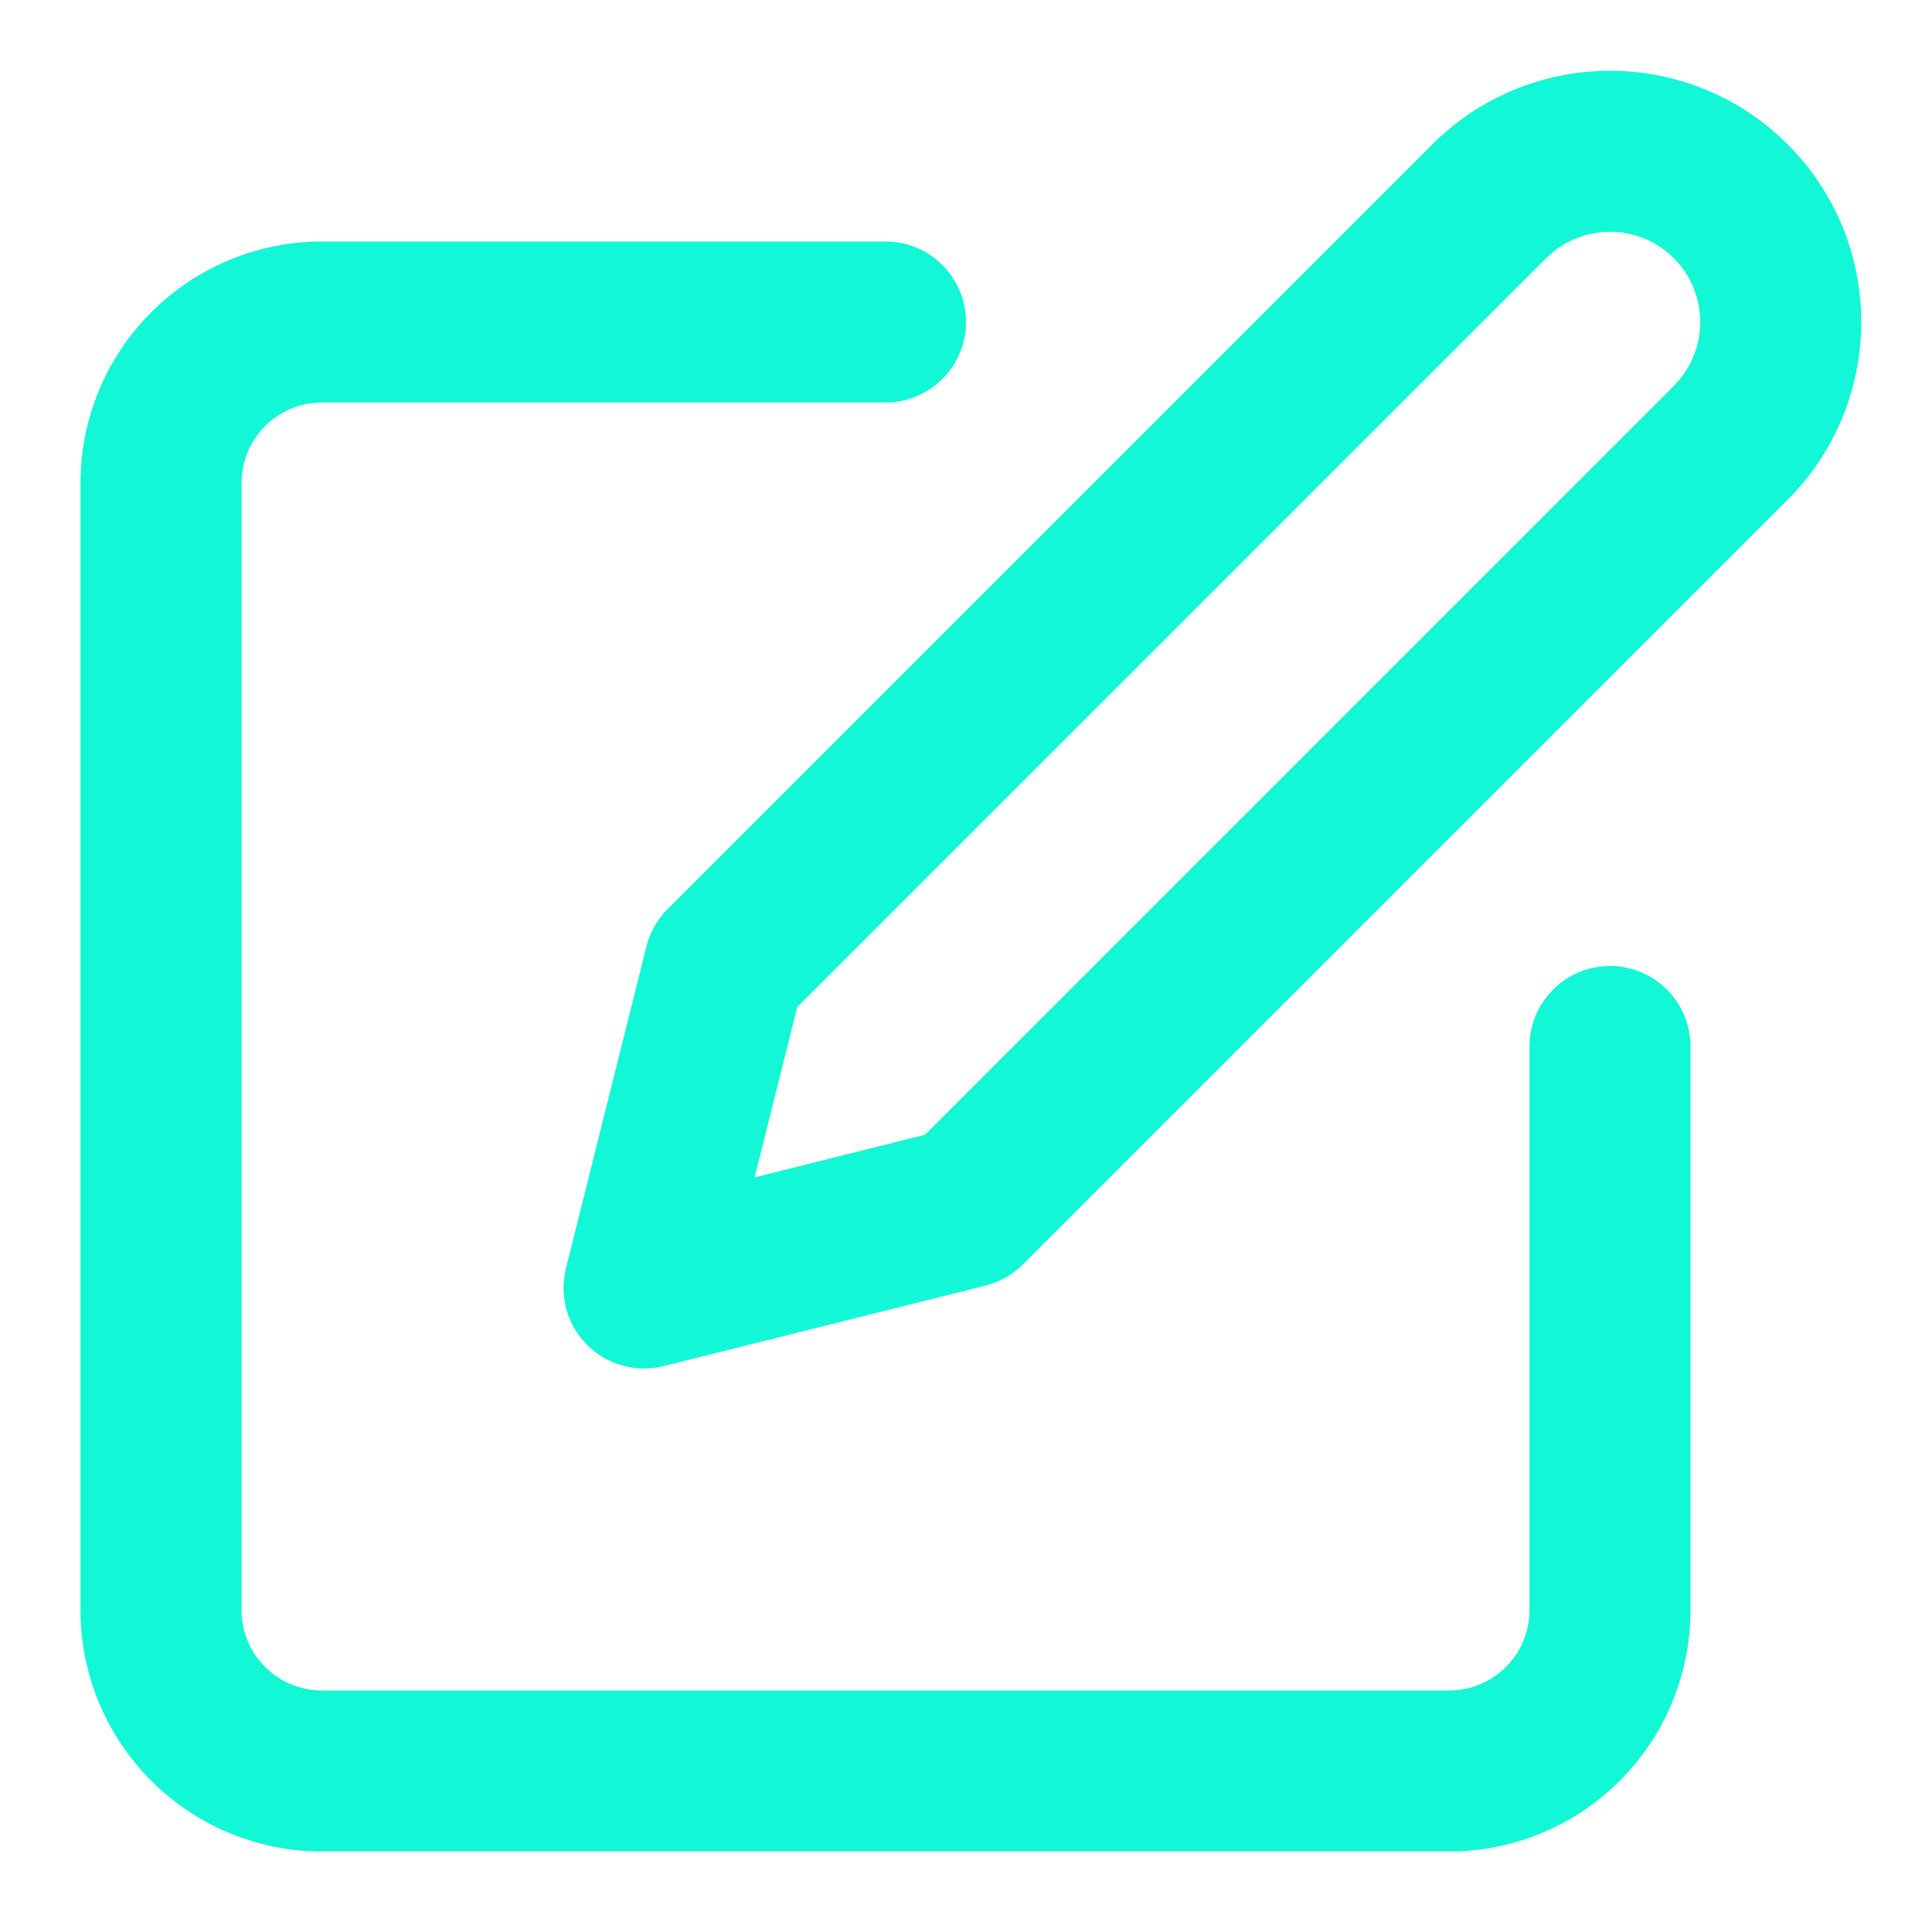
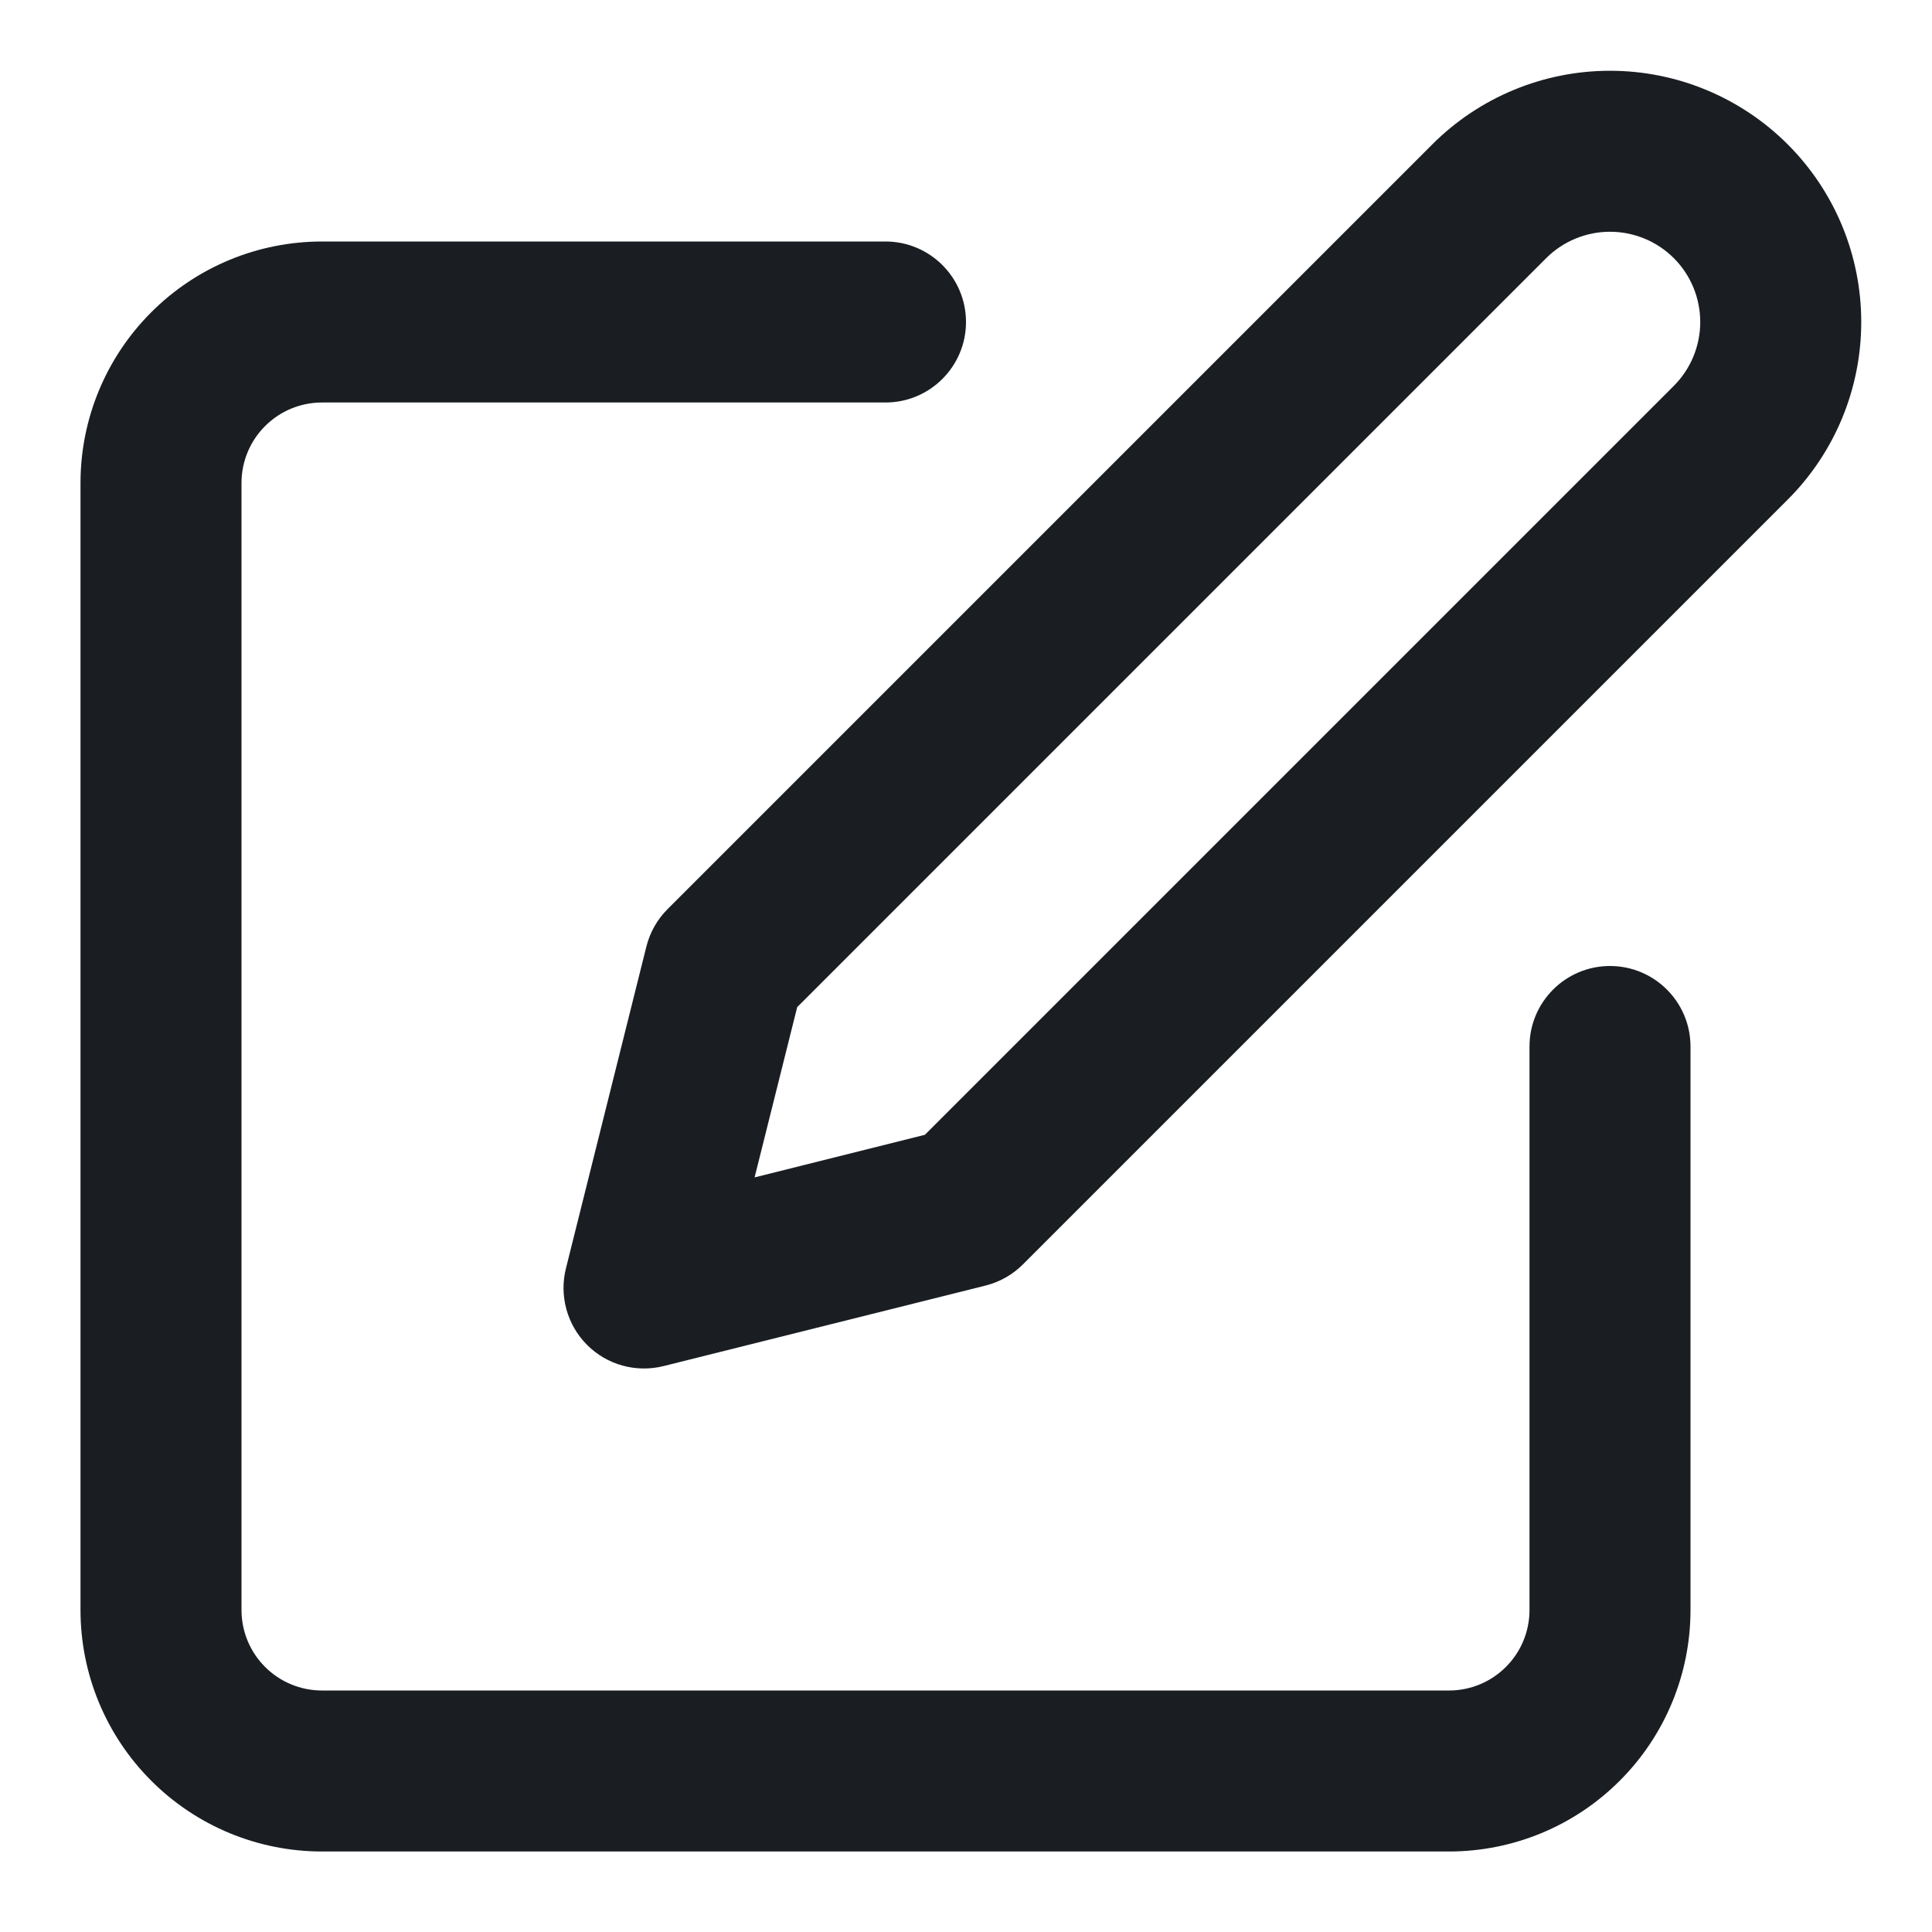
<svg xmlns="http://www.w3.org/2000/svg" width="24" height="24" viewBox="0 0 24 24" fill="none">
  <g id="icon-edit">
    <g id="Shape">
-       <path fill-rule="evenodd" clip-rule="evenodd" d="M20 0.879C19.172 0.879 18.378 1.208 17.793 1.793L8.293 11.293C8.165 11.421 8.074 11.582 8.03 11.757L7.03 15.757C6.945 16.098 7.045 16.459 7.293 16.707C7.541 16.956 7.902 17.055 8.243 16.97L12.242 15.97C12.418 15.926 12.579 15.835 12.707 15.707L22.207 6.207C22.793 5.622 23.121 4.828 23.121 4C23.121 3.172 22.793 2.378 22.207 1.793C21.622 1.208 20.828 0.879 20 0.879ZM19.207 3.207C19.417 2.997 19.703 2.879 20 2.879C20.297 2.879 20.583 2.997 20.793 3.207C21.003 3.417 21.121 3.703 21.121 4C21.121 4.297 21.003 4.583 20.793 4.793L11.489 14.097L9.374 14.626L9.903 12.511L19.207 3.207Z" fill="#12F7D6" />
-       <path d="M4 3C3.204 3 2.441 3.316 1.879 3.879C1.316 4.441 1 5.204 1 6V20C1 20.796 1.316 21.559 1.879 22.121C2.441 22.684 3.204 23 4 23H18C18.796 23 19.559 22.684 20.121 22.121C20.684 21.559 21 20.796 21 20V13C21 12.448 20.552 12 20 12C19.448 12 19 12.448 19 13V20C19 20.265 18.895 20.52 18.707 20.707C18.52 20.895 18.265 21 18 21H4C3.735 21 3.48 20.895 3.293 20.707C3.105 20.52 3 20.265 3 20V6C3 5.735 3.105 5.48 3.293 5.293C3.48 5.105 3.735 5 4 5H11C11.552 5 12 4.552 12 4C12 3.448 11.552 3 11 3H4Z" fill="#12F7D6" />
+       <path fill-rule="evenodd" clip-rule="evenodd" d="M20 0.879C19.172 0.879 18.378 1.208 17.793 1.793L8.293 11.293C8.165 11.421 8.074 11.582 8.03 11.757L7.03 15.757C6.945 16.098 7.045 16.459 7.293 16.707C7.541 16.956 7.902 17.055 8.243 16.97L12.242 15.97C12.418 15.926 12.579 15.835 12.707 15.707L22.207 6.207C22.793 5.622 23.121 4.828 23.121 4C23.121 3.172 22.793 2.378 22.207 1.793C21.622 1.208 20.828 0.879 20 0.879ZM19.207 3.207C19.417 2.997 19.703 2.879 20 2.879C20.297 2.879 20.583 2.997 20.793 3.207C21.003 3.417 21.121 3.703 21.121 4C21.121 4.297 21.003 4.583 20.793 4.793L11.489 14.097L9.374 14.626L9.903 12.511L19.207 3.207Z" fill="#1A1E23" />
+       <path d="M4 3C3.204 3 2.441 3.316 1.879 3.879C1.316 4.441 1 5.204 1 6V20C1 20.796 1.316 21.559 1.879 22.121C2.441 22.684 3.204 23 4 23H18C18.796 23 19.559 22.684 20.121 22.121C20.684 21.559 21 20.796 21 20V13C21 12.448 20.552 12 20 12C19.448 12 19 12.448 19 13V20C19 20.265 18.895 20.52 18.707 20.707C18.52 20.895 18.265 21 18 21H4C3.735 21 3.48 20.895 3.293 20.707C3.105 20.52 3 20.265 3 20V6C3 5.735 3.105 5.48 3.293 5.293C3.48 5.105 3.735 5 4 5H11C11.552 5 12 4.552 12 4C12 3.448 11.552 3 11 3H4Z" fill="#1A1E23" />
    </g>
  </g>
</svg>
